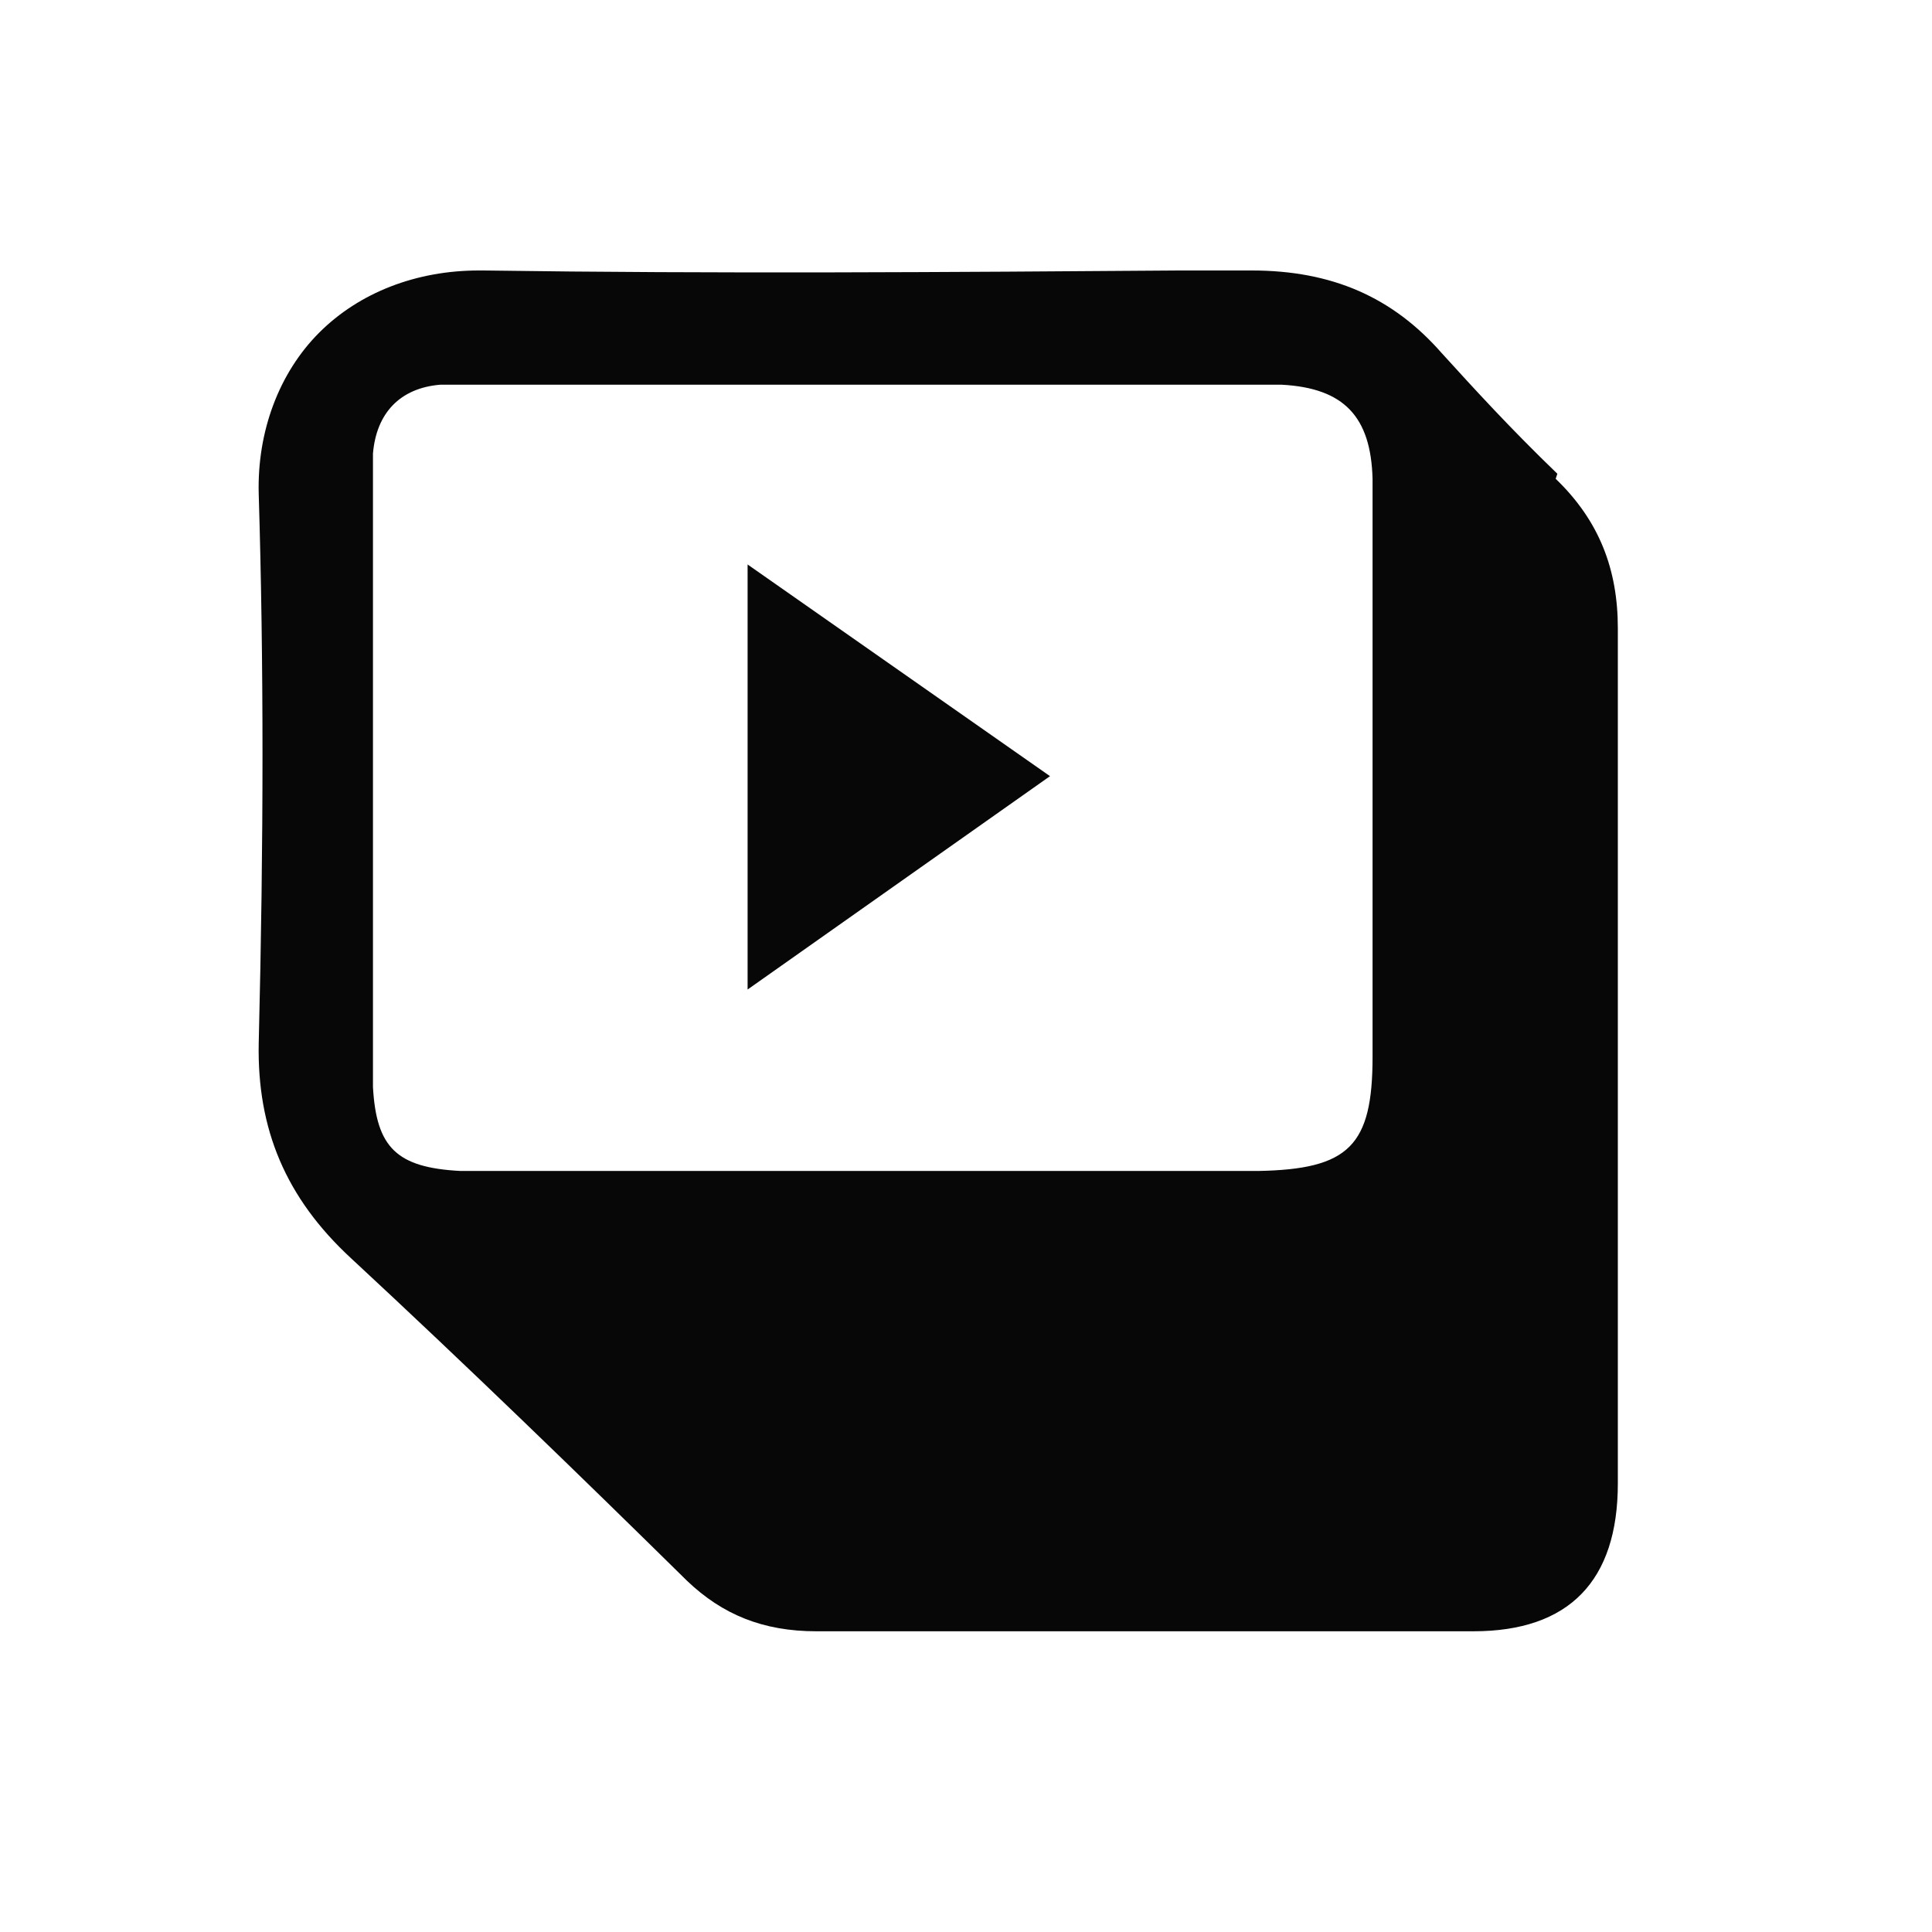
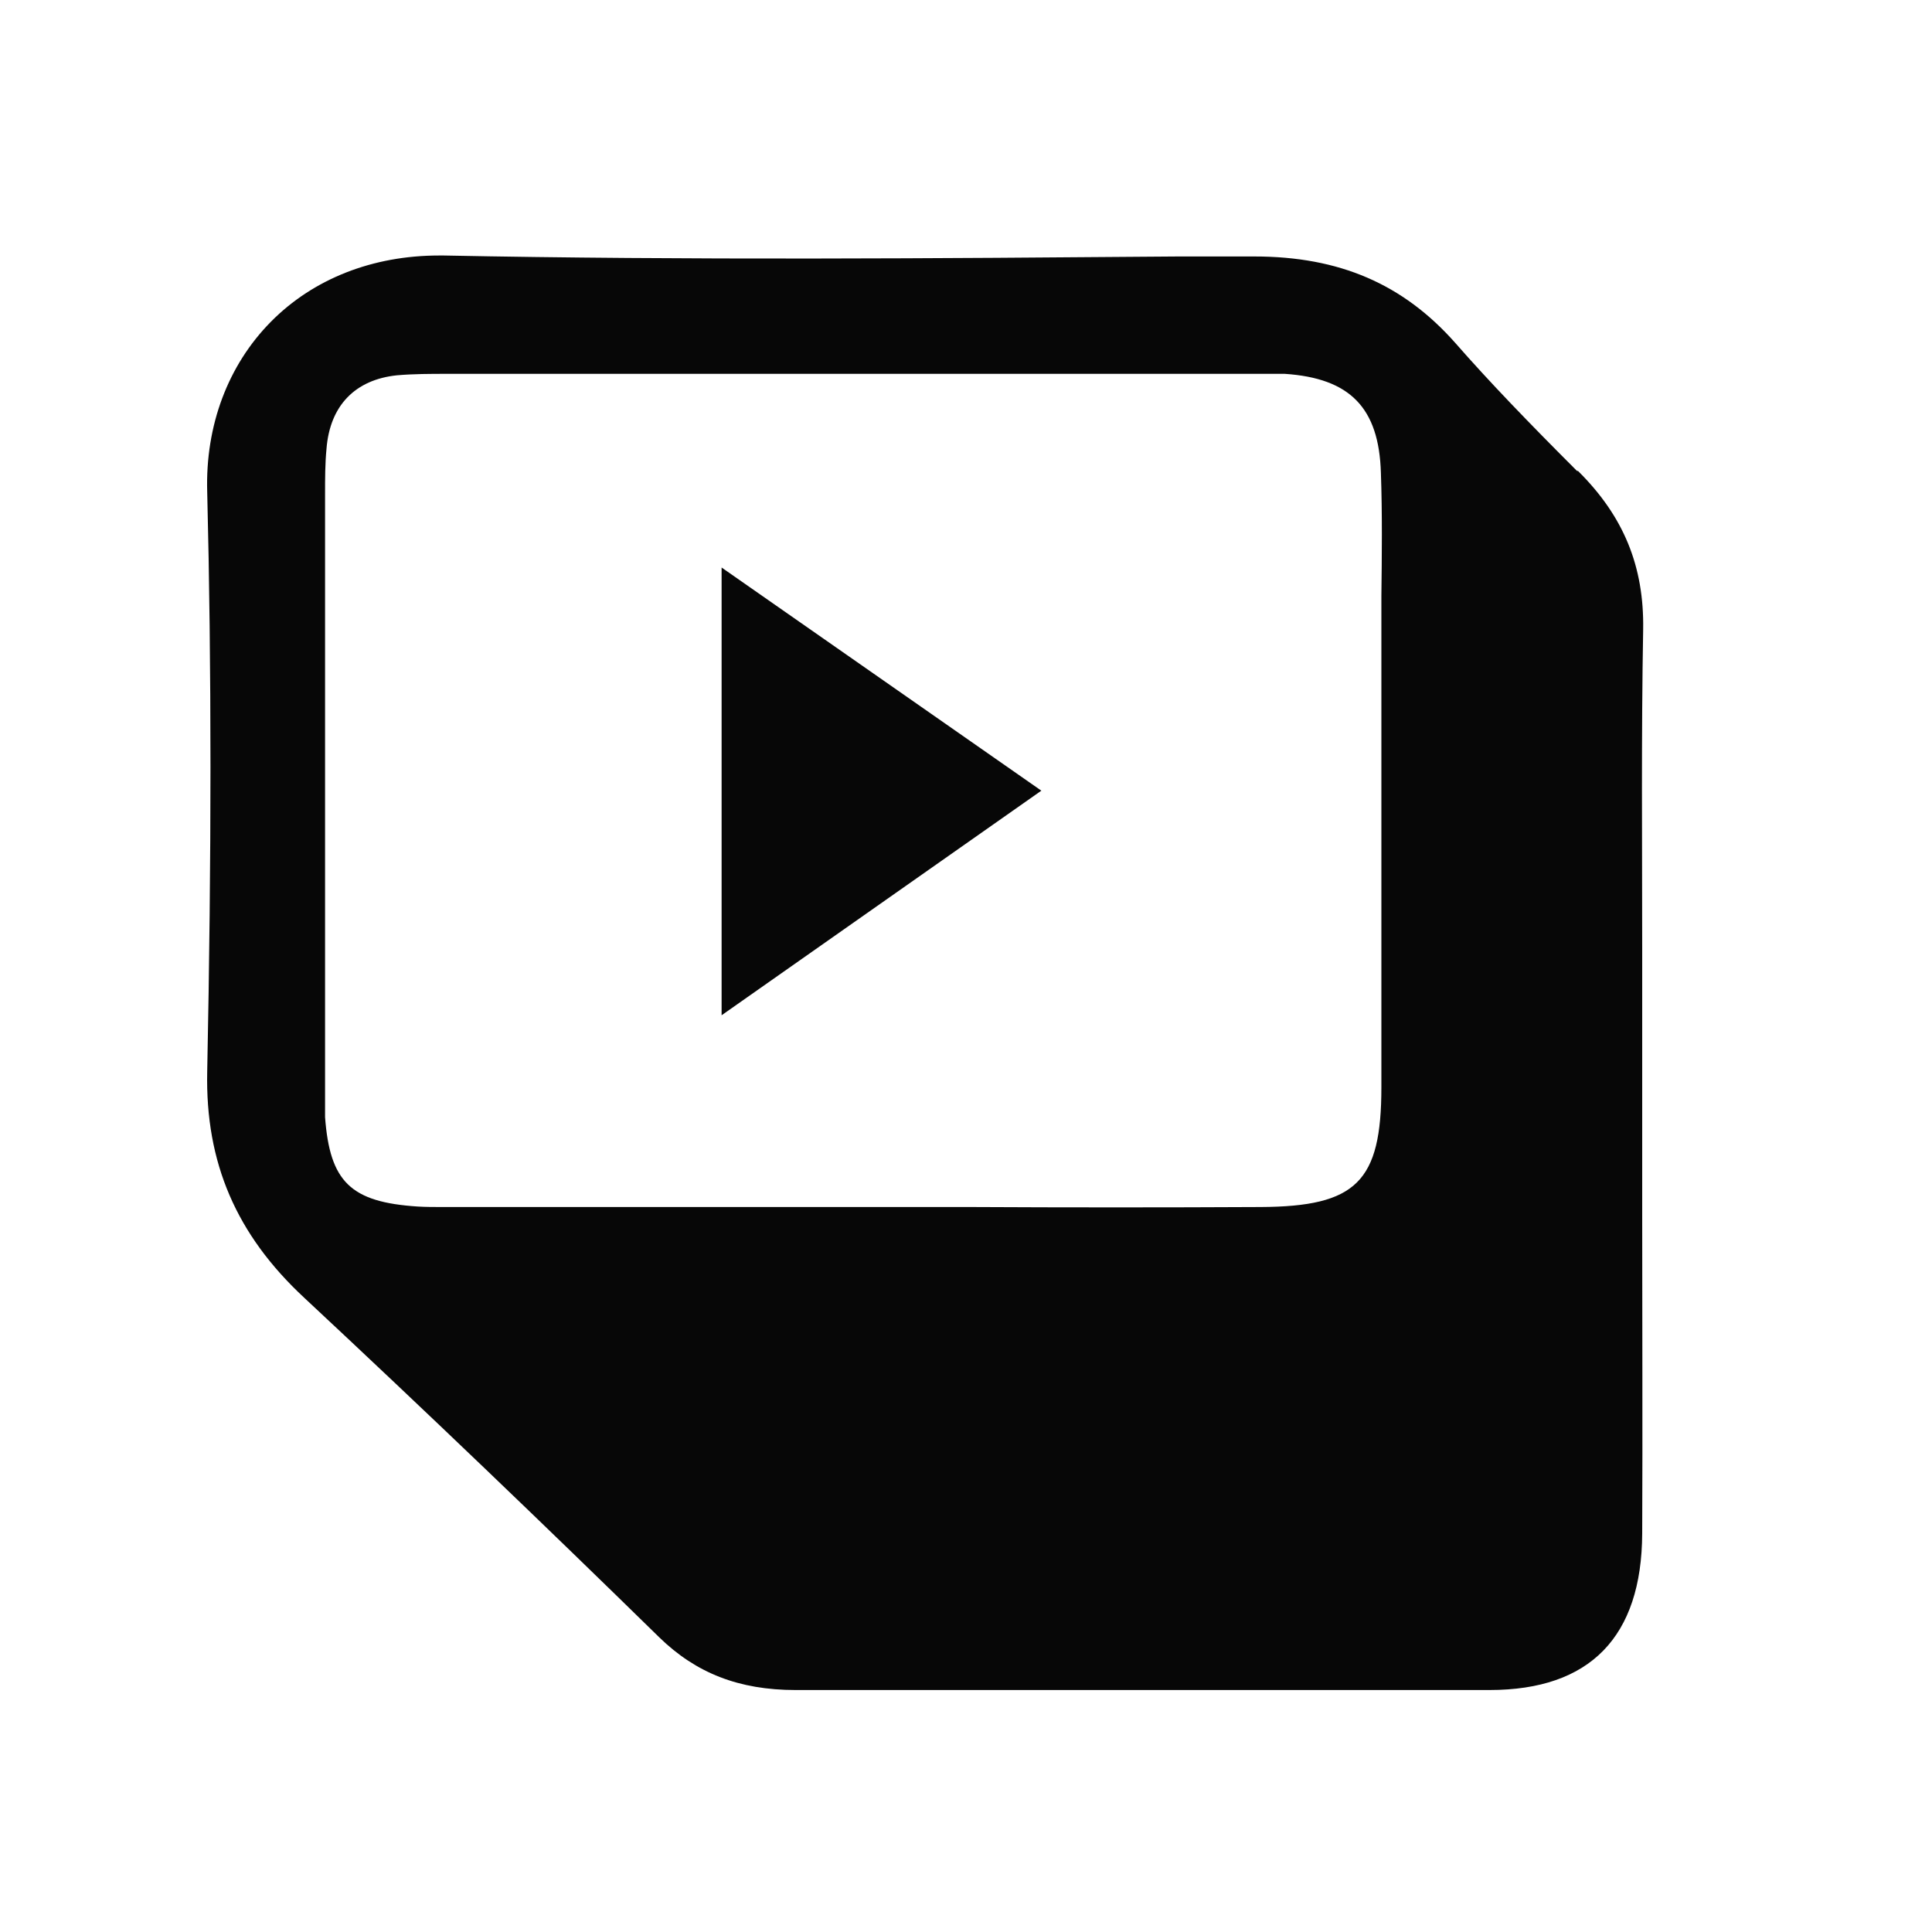
- <svg xmlns="http://www.w3.org/2000/svg" id="a" viewBox="0 0 115 115">
+ <svg xmlns="http://www.w3.org/2000/svg" id="a" viewBox="0 0 400 400">
  <defs>
    <style>.b{fill:#070707;}</style>
  </defs>
-   <path class="b" d="M92.7,28.2c-2.8-2.7-4.9-5-6.9-7.2-2.9-3.3-6.5-4.9-11.3-4.9h-4.3c-13.6.1-27.6.2-41.4,0,0,0-.2,0-.3,0-3.7,0-7.1,1.3-9.5,3.7-2.4,2.4-3.7,5.9-3.6,9.6.3,9.9.3,20.6,0,32.7-.1,5.1,1.6,9.2,5.5,12.8,6.9,6.4,13.6,12.9,20,19.2,2.1,2,4.5,3,7.7,3h0c6.2,0,12.3,0,18.5,0,6.9,0,13.7,0,20.6,0,5.7,0,8.6-3,8.6-8.8,0-6,0-11.9,0-17.9v-7.8c0-2.4,0-4.9,0-7.3,0-5.9,0-12,0-17.9,0-3.5-1.1-6.4-3.7-8.9ZM81.7,35.2c0,1,0,2,0,3v7.3c0,5.8,0,11.6,0,17.4,0,5.3-1.4,6.7-6.8,6.8-5.4,0-10.9,0-16.3,0h-6.9s-22.1,0-22.1,0c-.3,0-.6,0-.8,0-.4,0-.9,0-1.4,0-3.8-.2-5-1.4-5.2-5,0-.4,0-.8,0-1.2v-.4c0-11.2,0-22.4,0-33.6,0-.9,0-1.7,0-2.5.2-2.4,1.6-3.9,4-4.1,1,0,1.9,0,2.8,0h.2c12.9,0,25.7,0,38.6,0h7c.5,0,1,0,1.5,0,3.7.2,5.3,1.9,5.4,5.6,0,2.3,0,4.7,0,6.9Z" />
-   <polygon class="b" points="62.5 46.2 44.5 33.6 44.5 58.9 62.5 46.2" />
+   <path class="b" d="M326.5,97.5c-10.1-10.1-18.2-18.5-25.2-26.5-10.8-12.2-24-17.9-41.6-17.9h-15.9c-49.8.4-101.3.8-151.9-.2-.3,0-.7,0-1,0-13.7,0-26,4.8-34.8,13.7-8.9,9-13.6,21.5-13.2,35.2.9,36.3.9,75.6,0,120.1-.4,18.8,6,33.7,20.1,46.8,25.2,23.5,49.9,47.2,73.5,70.3,7.6,7.4,16.5,10.9,28.2,10.9h.2c22.6,0,45.3,0,67.9,0,25.2,0,50.4,0,75.6,0,20.8,0,31.5-11,31.6-32.4.1-21.9,0-43.8,0-65.7v-28.7c0-9,0-17.9,0-26.9,0-21.6-.2-43.9.2-65.9.2-13-4-23.4-13.5-32.8ZM286,123.4c0,3.6,0,7.3,0,10.9v26.8c0,21.3,0,42.7,0,64,0,19.6-5.2,24.7-25,24.8-20,.1-40,.1-59.9,0h-25.4s-81.1,0-81.1,0c-1,0-2.1,0-3.1,0-1.6,0-3.3,0-5-.1-13.9-.9-18.2-5.1-19.2-18.5,0-1.4,0-2.8,0-4.2v-1.5c0-41.1,0-82.3,0-123.4,0-3.1,0-6.2.3-9.3.7-8.9,5.9-14.3,14.6-15.2,3.5-.3,7-.3,10.4-.3h.8c47.2,0,94.3,0,141.5,0h25.7c1.8,0,3.6,0,5.4,0,13.5.9,19.5,7,19.9,20.5.3,8.5.2,17.2.1,25.5Z" />
+   <polygon class="b" points="215.6 163.7 149.4 117.5 149.4 210.2 215.6 163.7" />
</svg>
